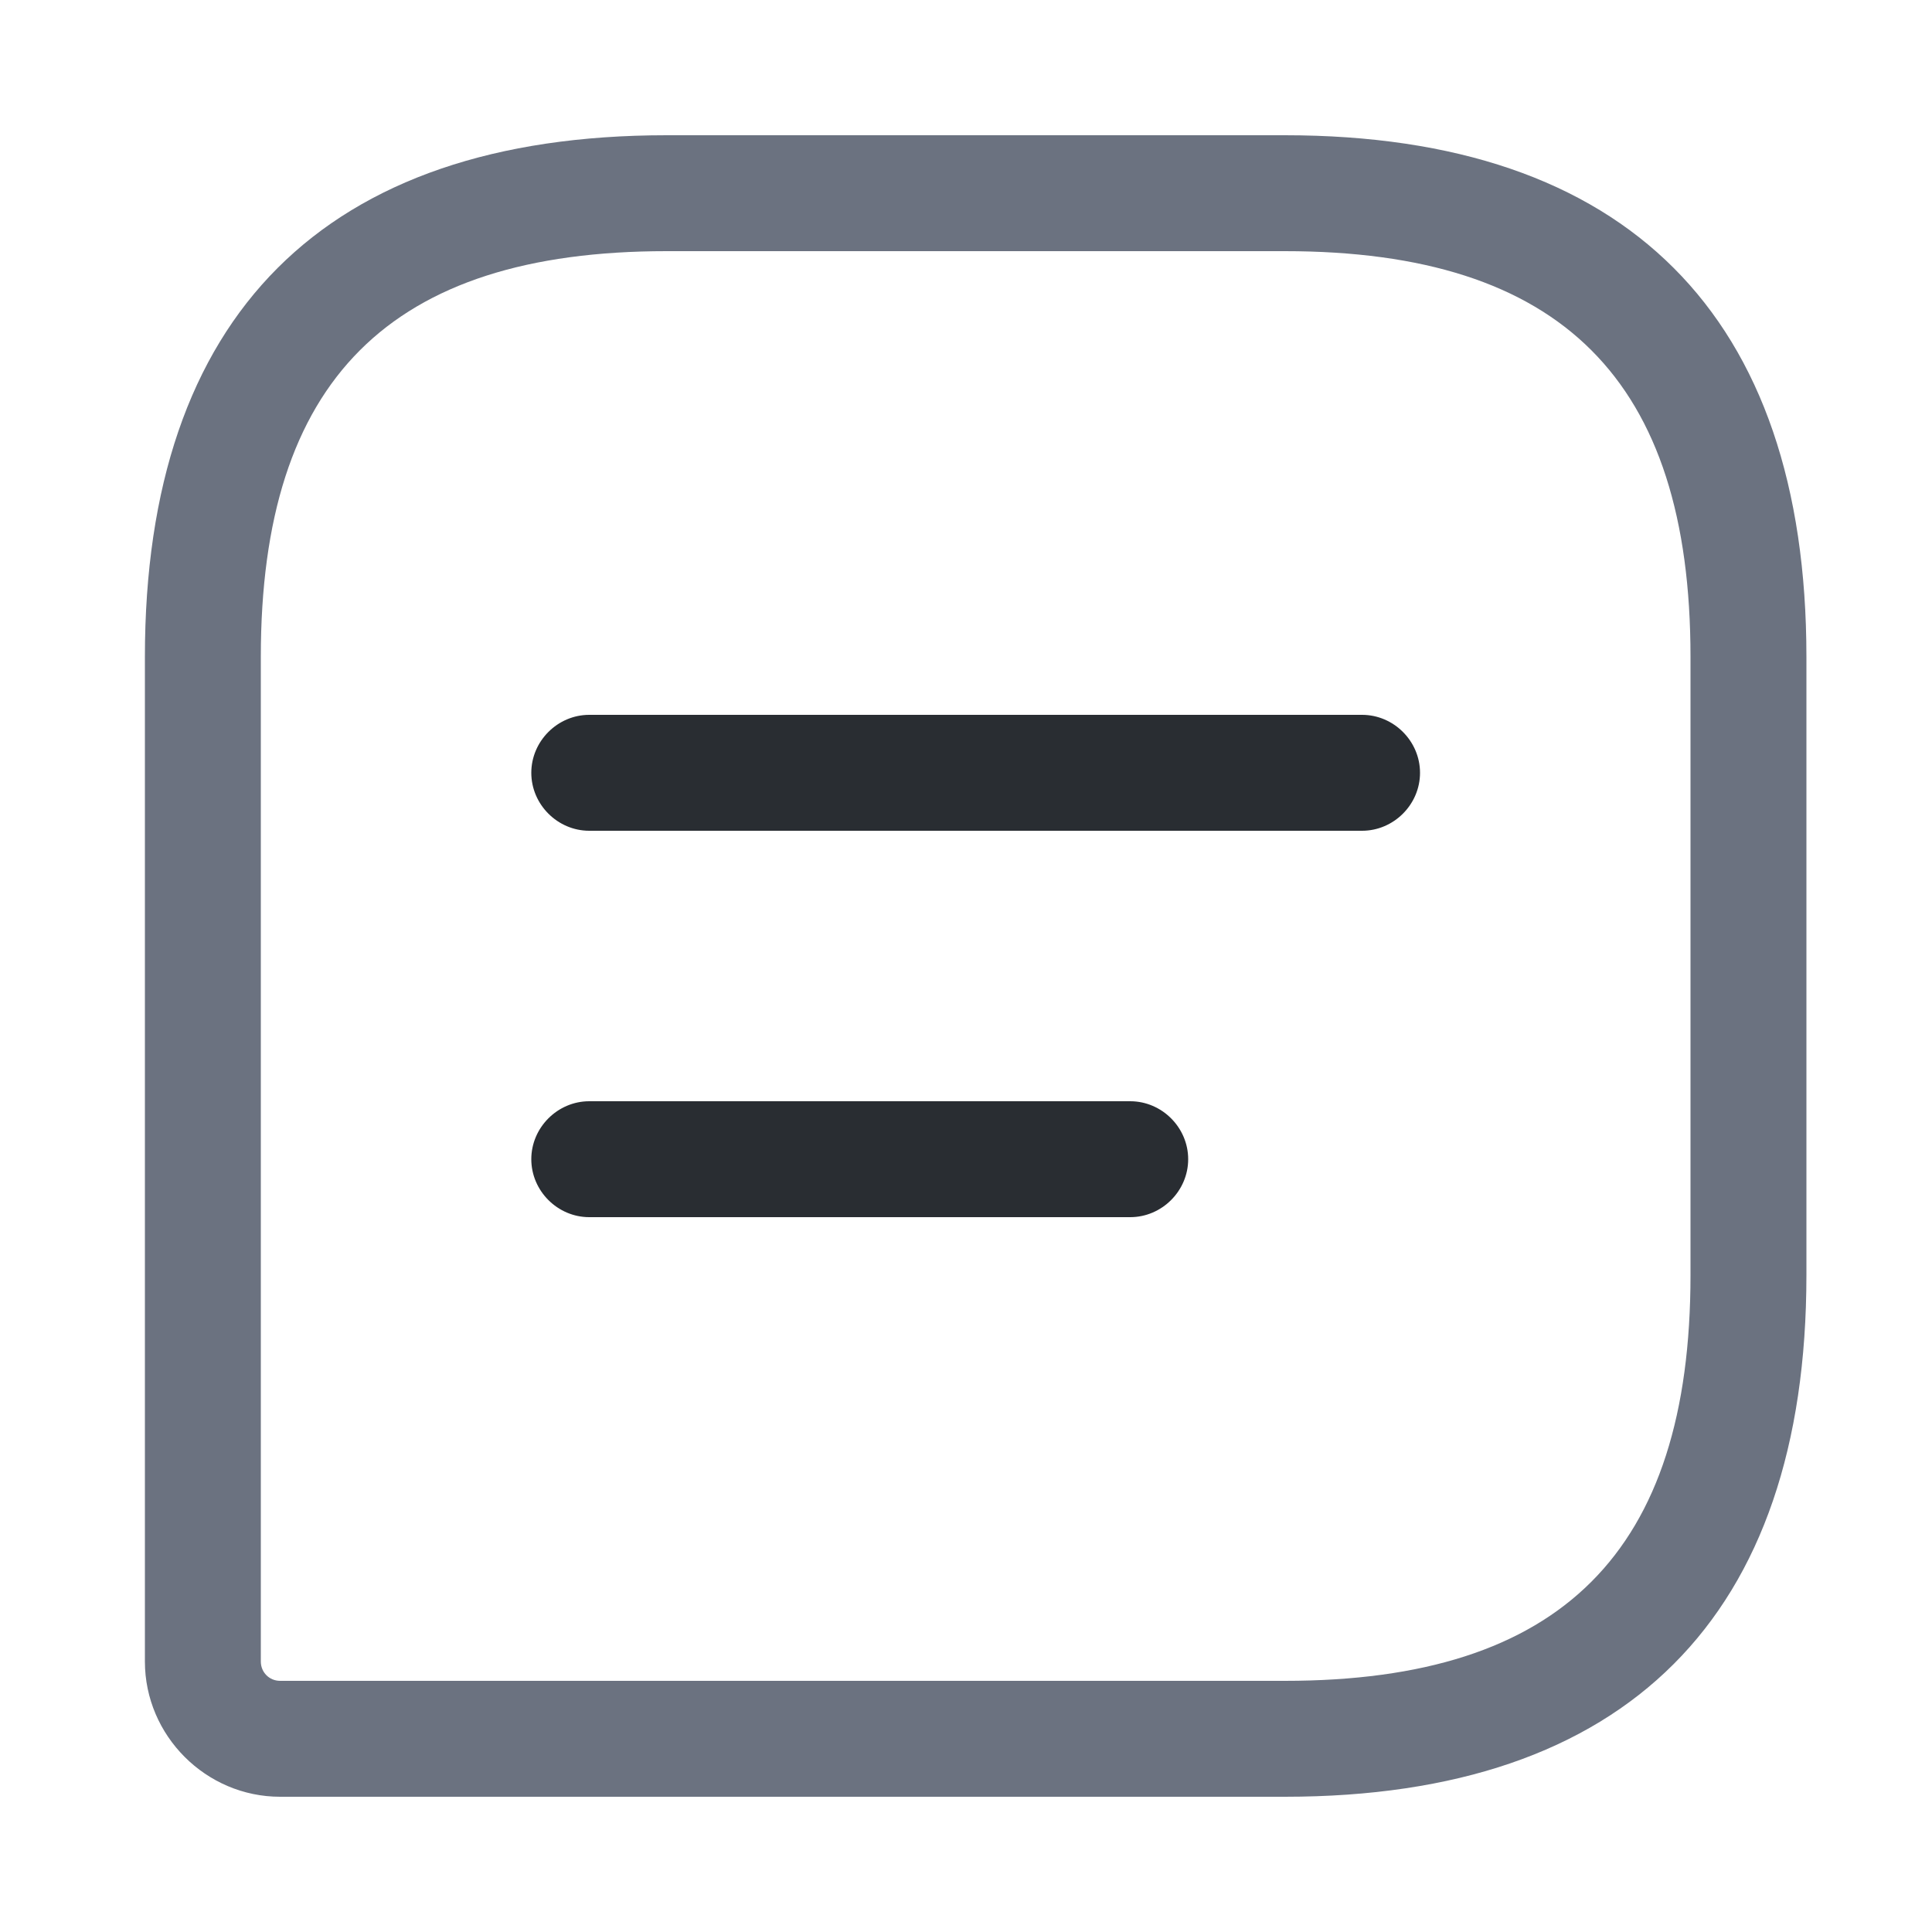
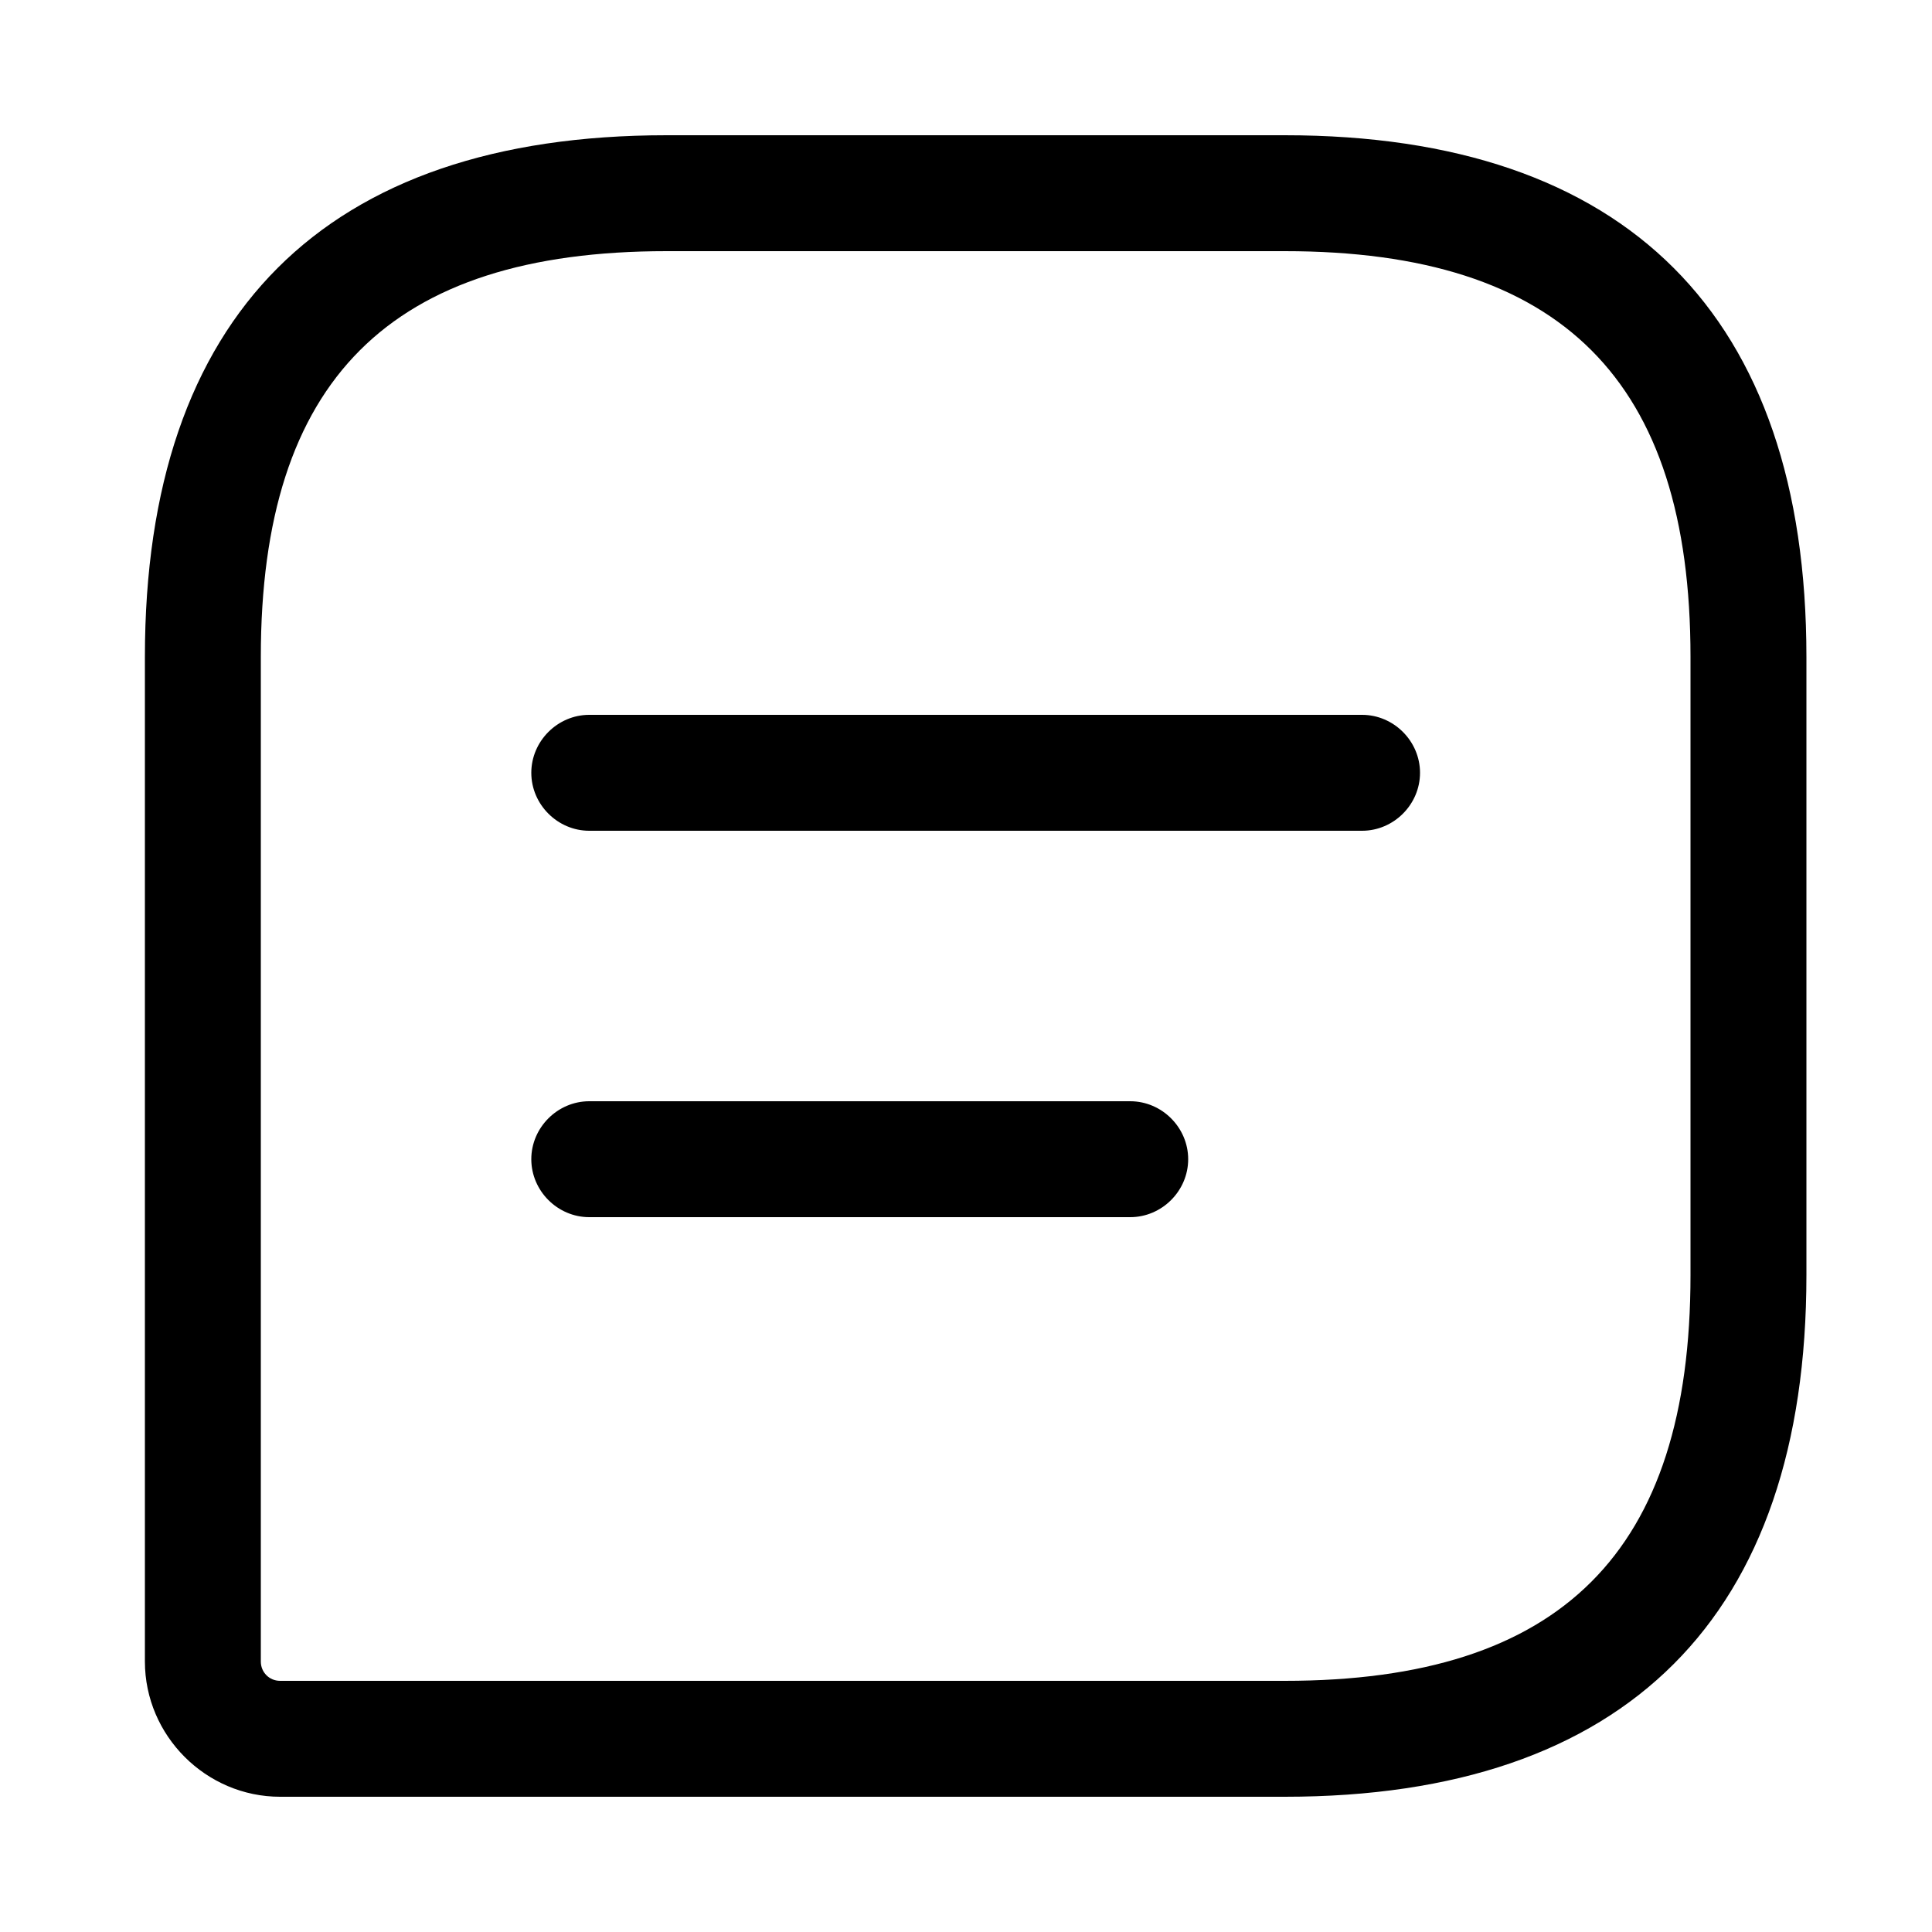
- <svg xmlns="http://www.w3.org/2000/svg" width="25" height="25" viewBox="0 0 25 25" fill="none">
-   <path d="M16.625 23.25H3.625C2.665 23.25 1.875 22.46 1.875 21.5V8.5C1.875 4.08 4.205 1.75 8.625 1.75H16.625C21.045 1.75 23.375 4.08 23.375 8.5V16.5C23.375 20.92 21.045 23.25 16.625 23.25ZM8.625 3.25C5.045 3.25 3.375 4.92 3.375 8.5V21.5C3.375 21.64 3.485 21.75 3.625 21.75H16.625C20.205 21.75 21.875 20.08 21.875 16.5V8.5C21.875 4.92 20.205 3.25 16.625 3.25H8.625Z" fill="#6B7280" />
-   <path d="M17.625 10.75H7.625C7.215 10.75 6.875 10.41 6.875 10C6.875 9.59 7.215 9.25 7.625 9.25H17.625C18.035 9.25 18.375 9.59 18.375 10C18.375 10.41 18.035 10.75 17.625 10.75Z" fill="#292D32" />
-   <path d="M14.625 15.75H7.625C7.215 15.75 6.875 15.41 6.875 15C6.875 14.59 7.215 14.25 7.625 14.25H14.625C15.035 14.25 15.375 14.59 15.375 15C15.375 15.41 15.035 15.75 14.625 15.75Z" fill="#292D32" />
+ <svg xmlns="http://www.w3.org/2000/svg" width="25" height="25" viewBox="0 0 25 25">
+   <path d="M16.625 23.25H3.625C2.665 23.25 1.875 22.46 1.875 21.5V8.5C1.875 4.08 4.205 1.75 8.625 1.75H16.625C21.045 1.75 23.375 4.08 23.375 8.5V16.5C23.375 20.92 21.045 23.25 16.625 23.25ZM8.625 3.25C5.045 3.25 3.375 4.92 3.375 8.5V21.5C3.375 21.64 3.485 21.75 3.625 21.75H16.625C20.205 21.75 21.875 20.08 21.875 16.5V8.5C21.875 4.92 20.205 3.25 16.625 3.25H8.625Z" />
+   <path d="M17.625 10.75H7.625C7.215 10.75 6.875 10.41 6.875 10C6.875 9.59 7.215 9.25 7.625 9.25H17.625C18.035 9.25 18.375 9.59 18.375 10C18.375 10.41 18.035 10.75 17.625 10.75Z" />
+   <path d="M14.625 15.75H7.625C7.215 15.75 6.875 15.41 6.875 15C6.875 14.59 7.215 14.25 7.625 14.25H14.625C15.035 14.25 15.375 14.59 15.375 15C15.375 15.41 15.035 15.75 14.625 15.75Z" />
</svg>
